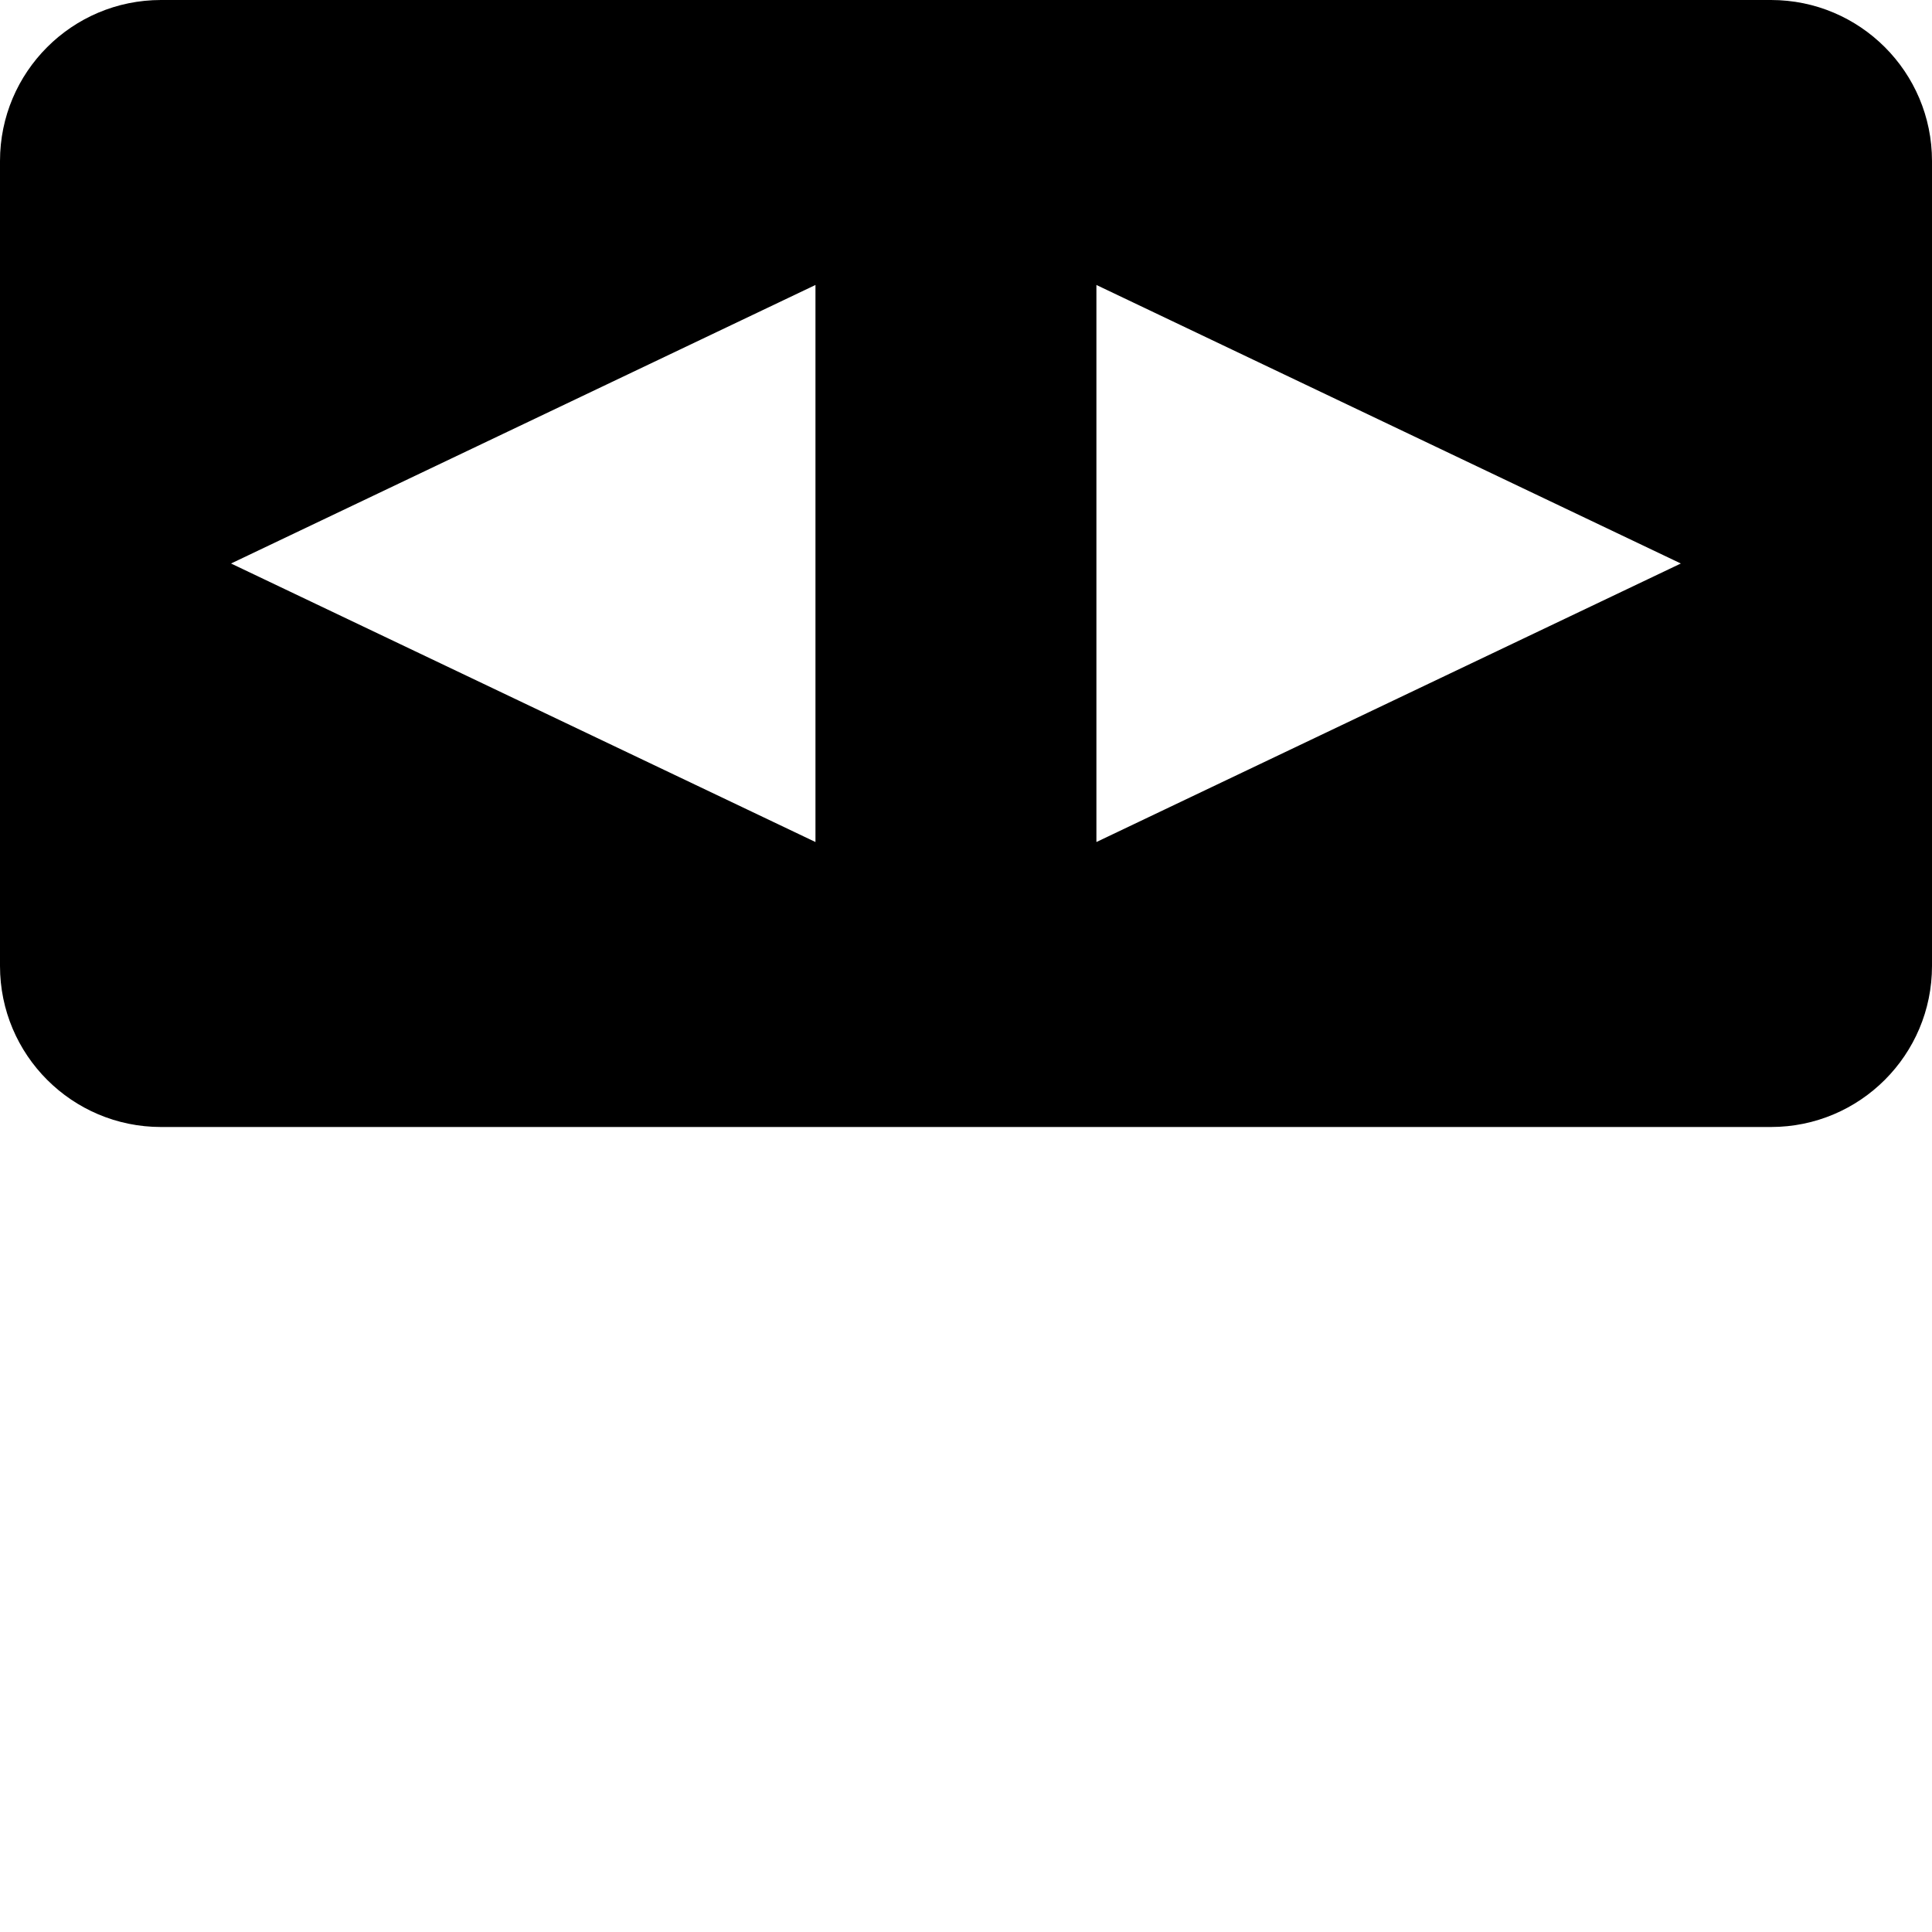
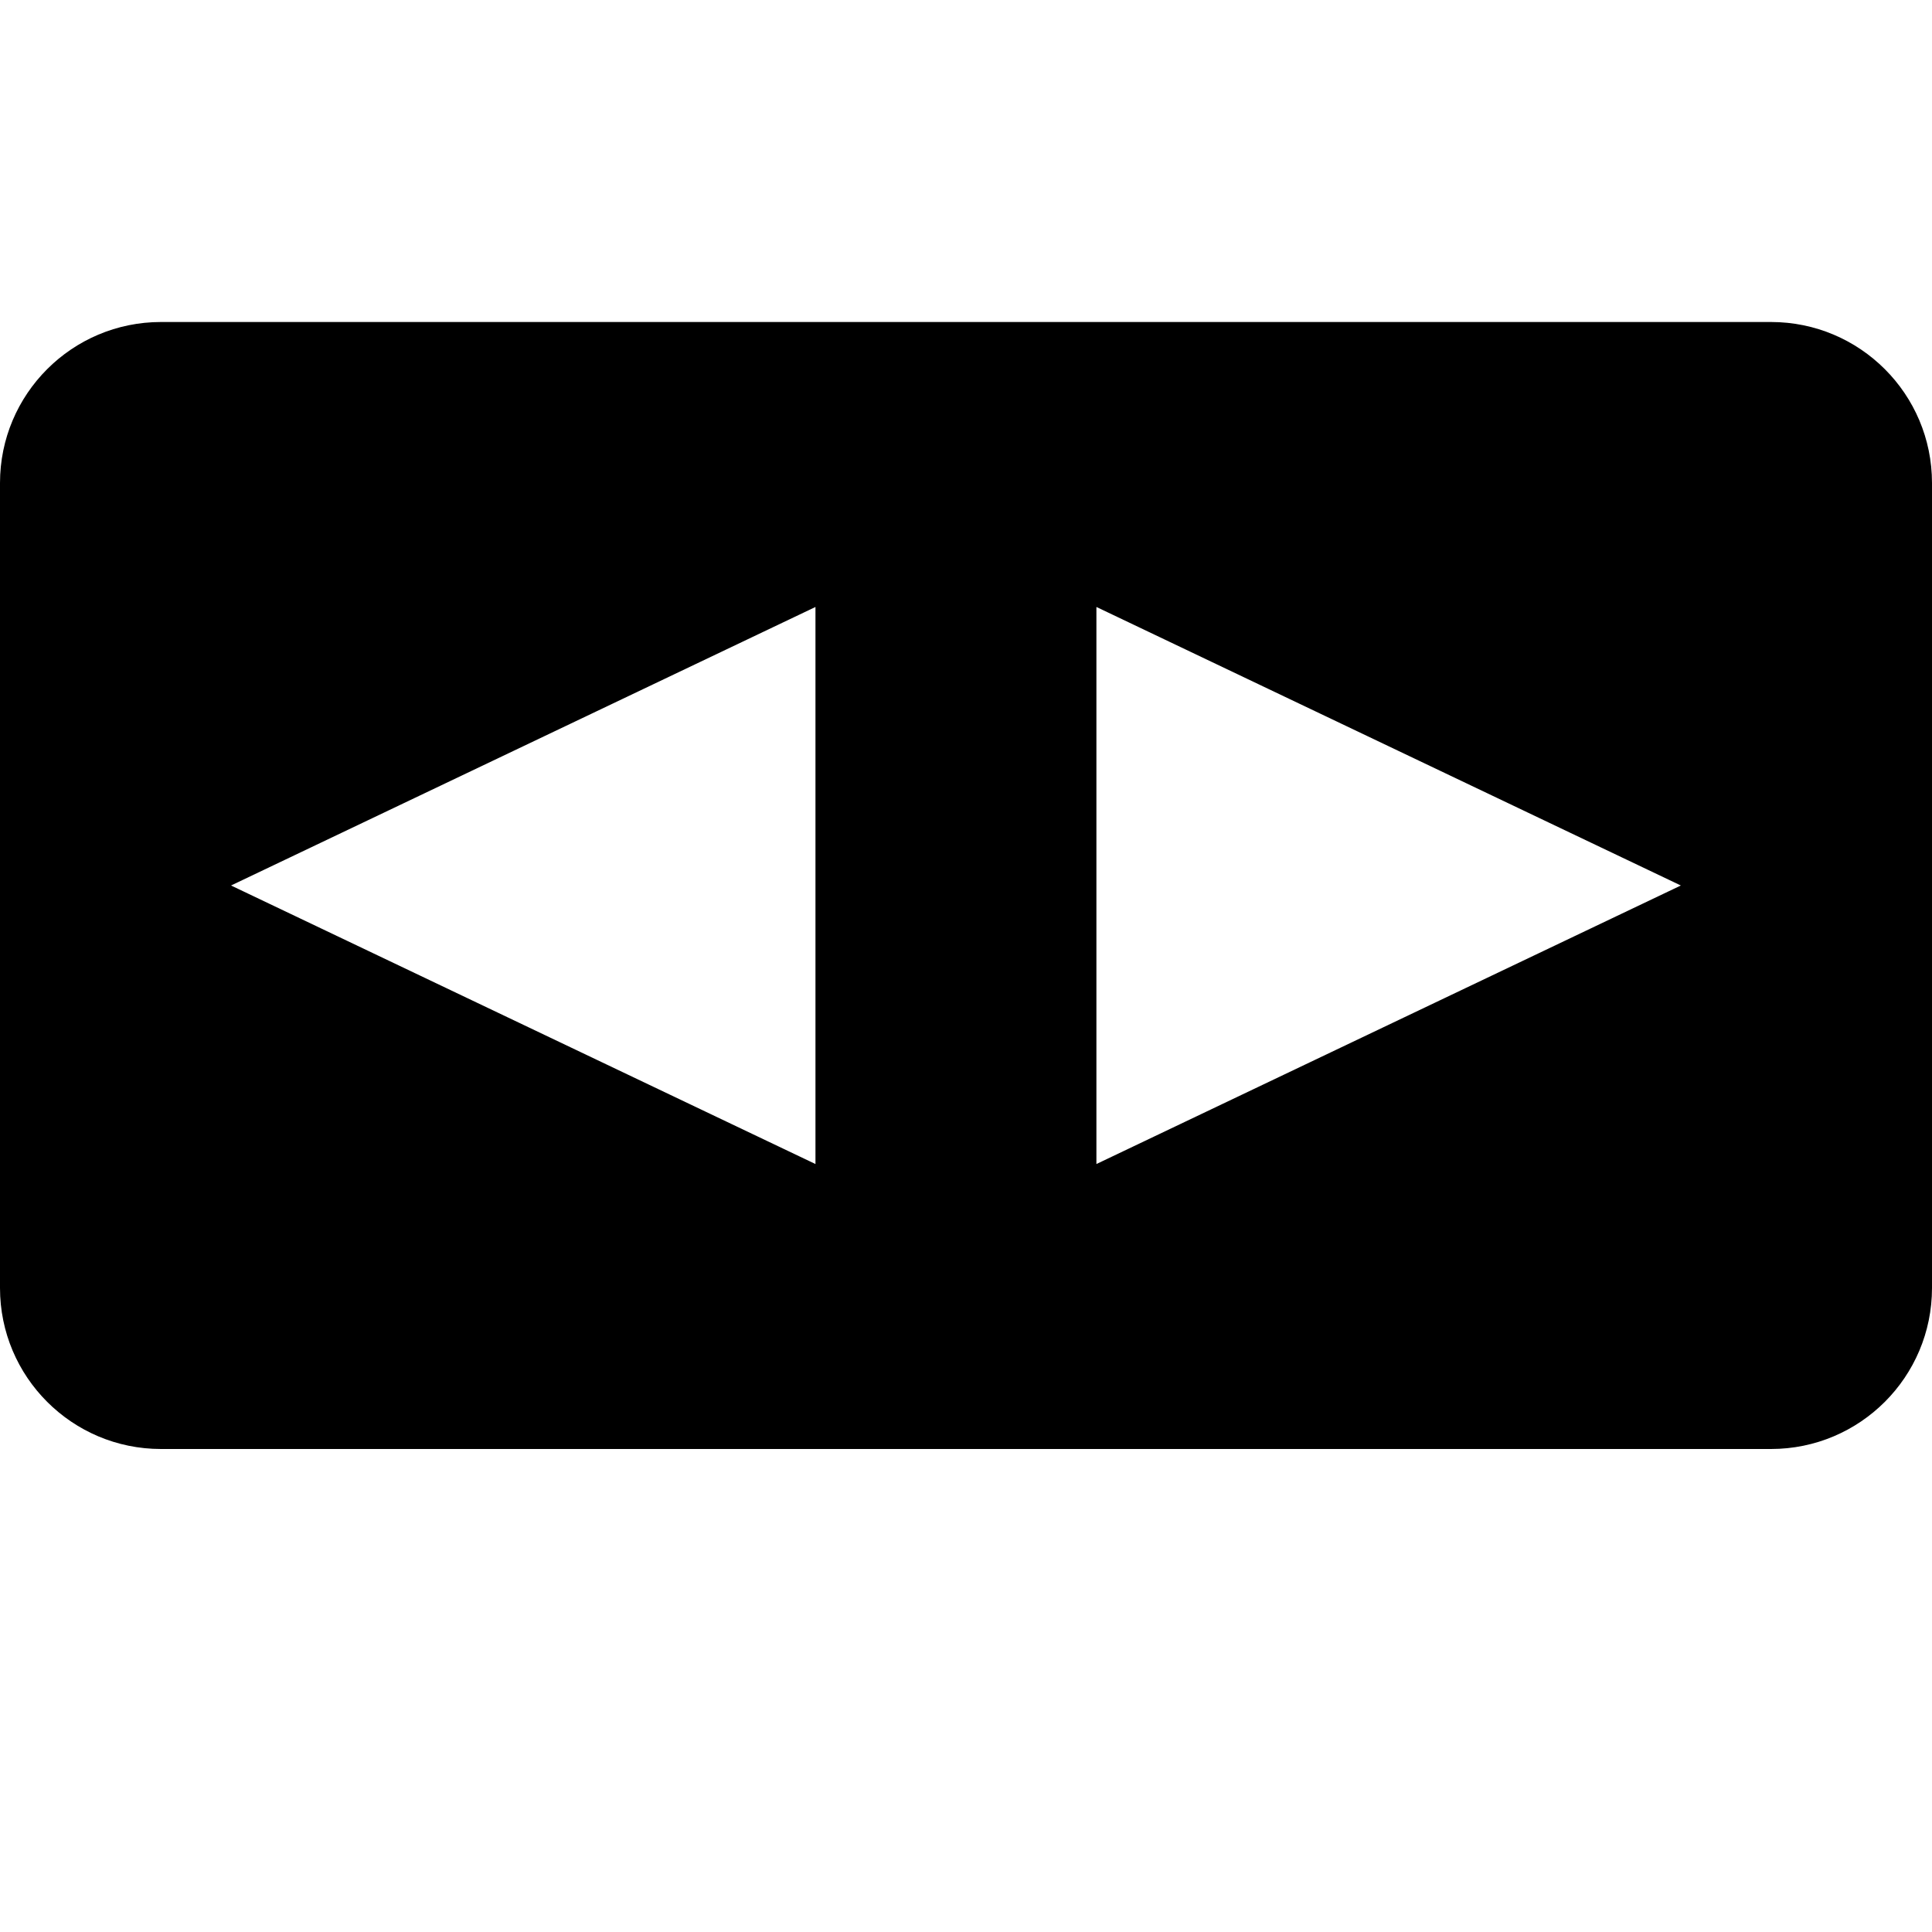
- <svg xmlns="http://www.w3.org/2000/svg" viewBox="0 0 24 24">
+ <svg xmlns="http://www.w3.org/2000/svg" viewBox="0 -4 24 24">
  <path d="M22,5H2A2,2,0,0,0,0,7V17a2,2,0,0,0,2,2H22a2,2,0,0,0,2-2V7A2,2,0,0,0,22,5ZM10.13,15.46L2.87,12l7.26-3.46v6.92Zm3.49,0V8.54L20.88,12Z" transform="translate(0 -5)" />
</svg>
